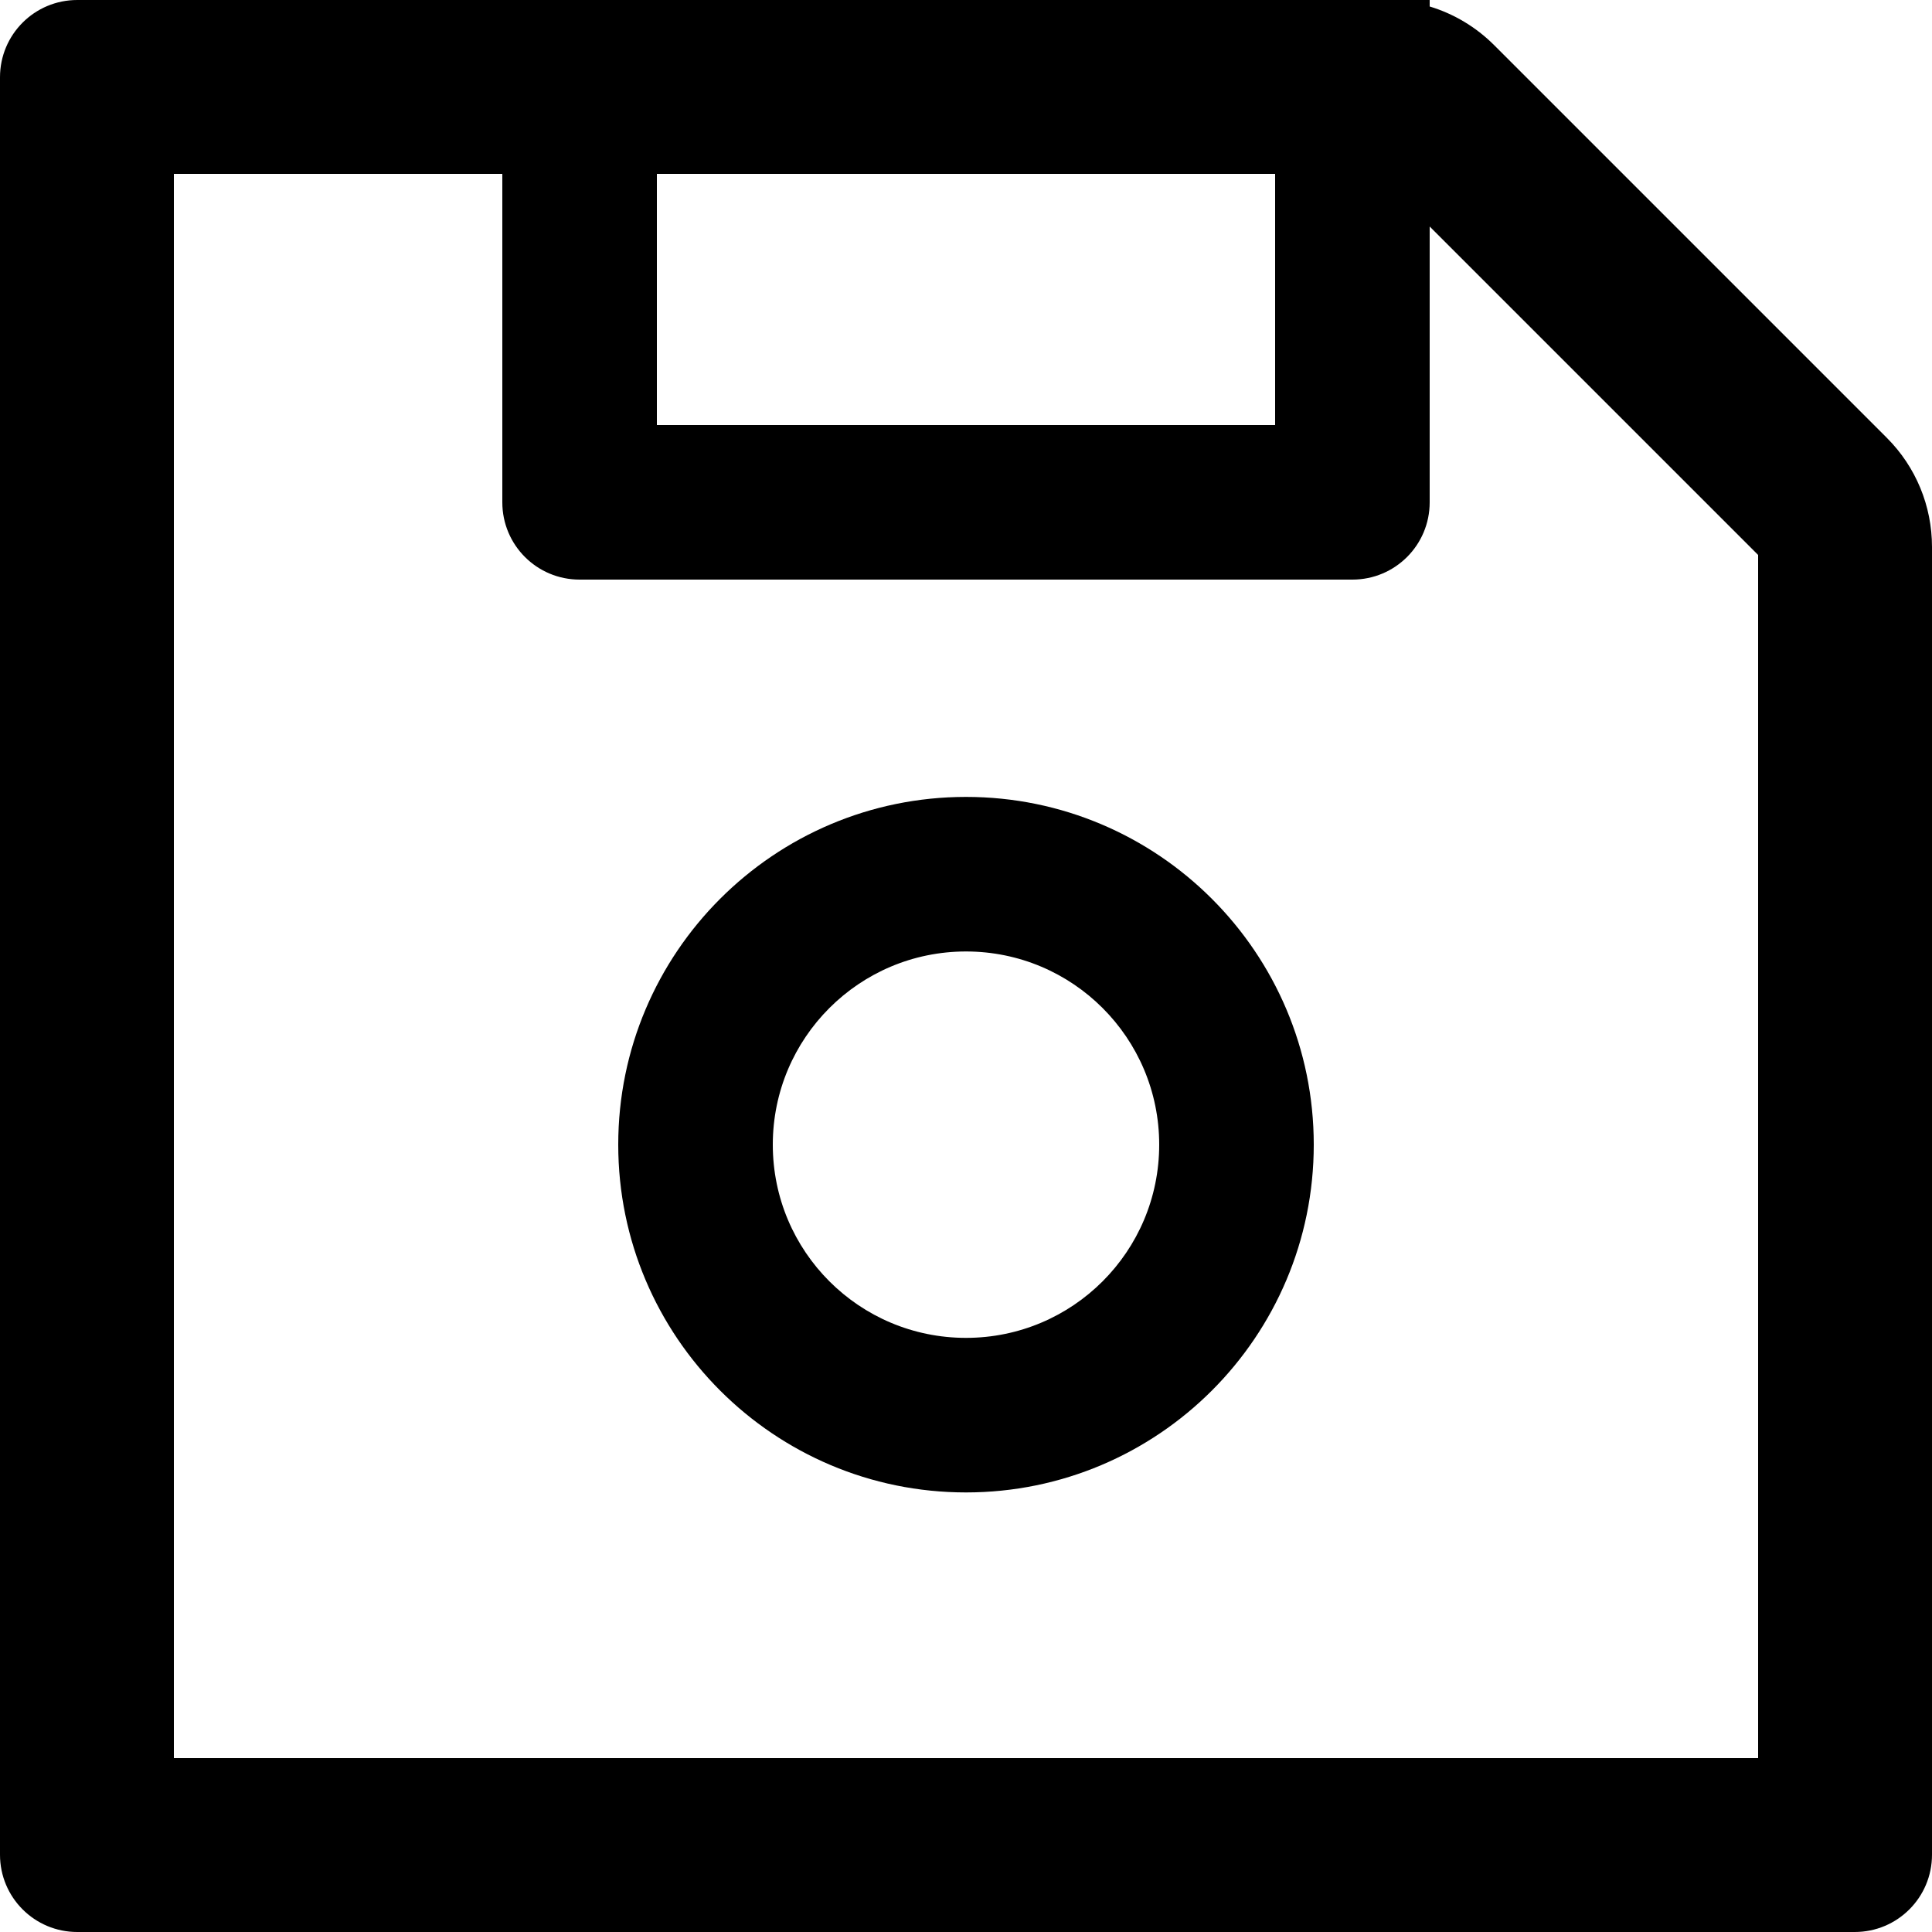
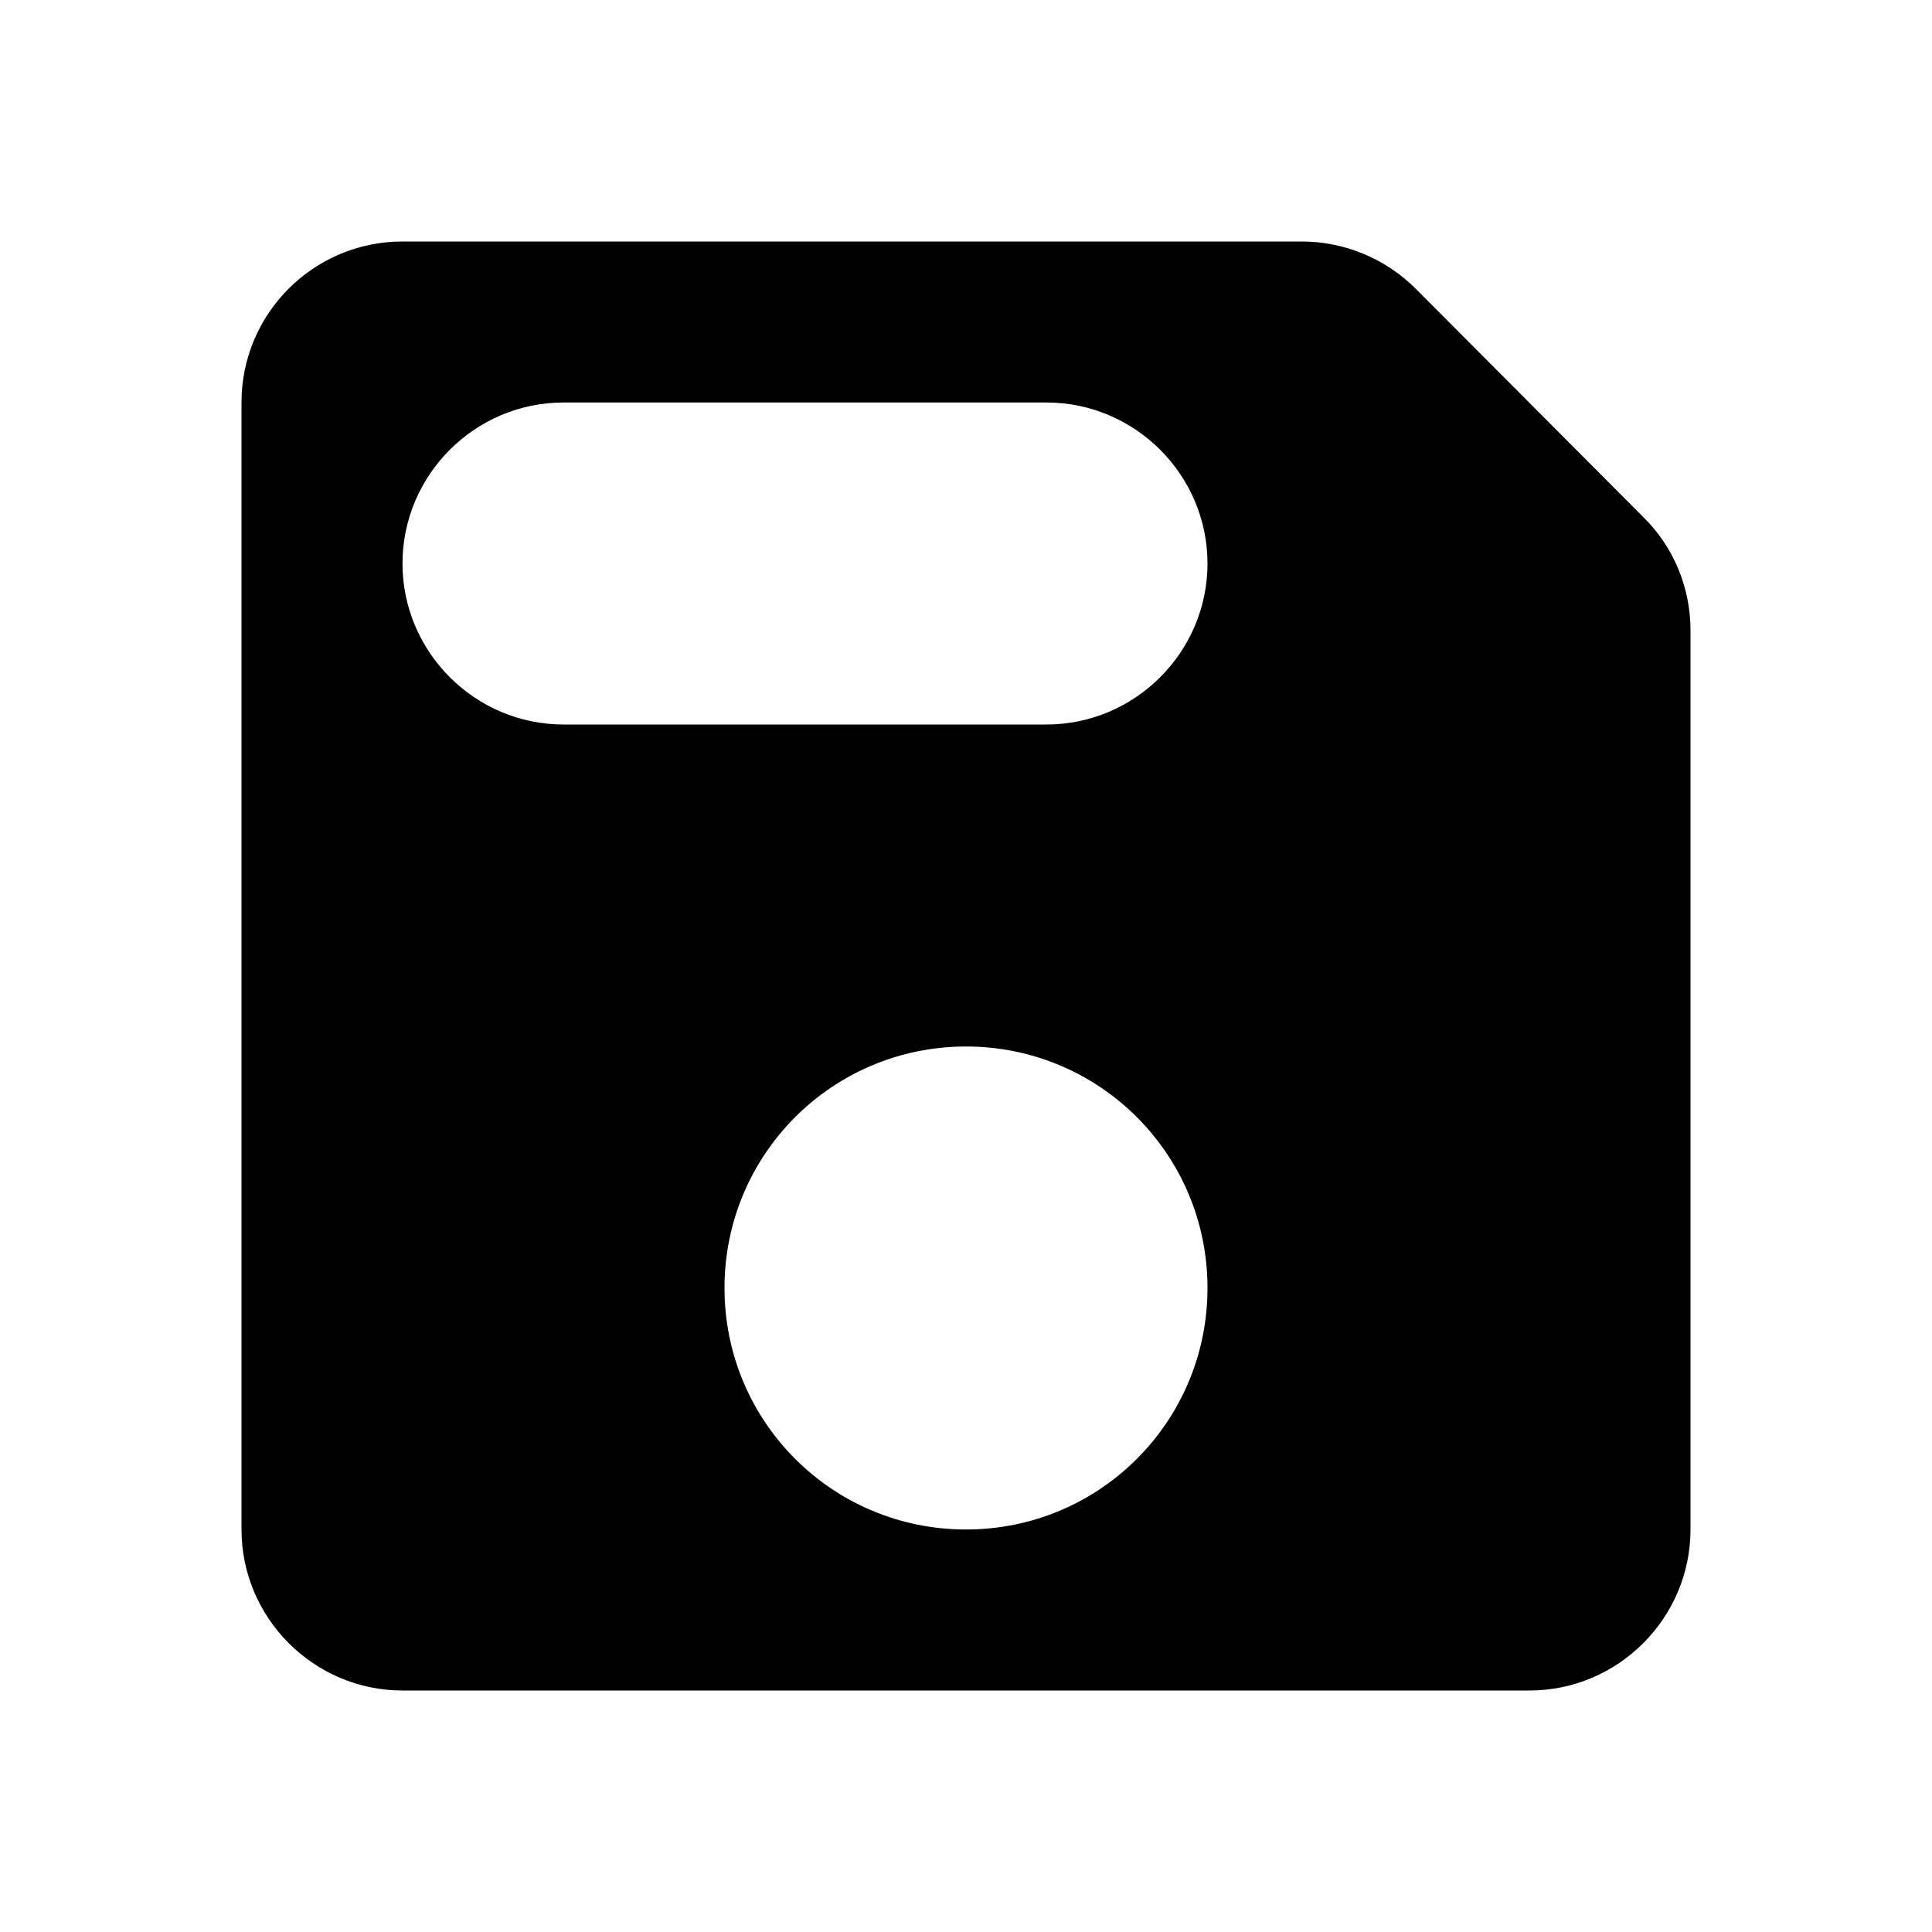
- <svg xmlns="http://www.w3.org/2000/svg" width="25" height="25" viewBox="0 0 25 25" fill="none">
-   <path d="M24.416 5.666L19.334 0.584C19.1 0.35 18.812 0.178 18.5 0.084V0H1C0.447 0 0 0.447 0 1V24C0 24.553 0.447 25 1 25H24C24.553 25 25 24.553 25 24V7.078C25 6.547 24.791 6.041 24.416 5.666ZM8.5 2.25H16.5V5.5H8.5V2.25ZM22.75 22.75H2.25V2.25H6.5V6.5C6.5 7.053 6.947 7.5 7.5 7.5H17.5C18.053 7.5 18.5 7.053 18.5 6.5V2.931L22.75 7.181V22.75ZM12.5 10.312C10.016 10.312 8 12.328 8 14.812C8 17.297 10.016 19.312 12.5 19.312C14.984 19.312 17 17.297 17 14.812C17 12.328 14.984 10.312 12.5 10.312ZM12.5 17.312C11.119 17.312 10 16.194 10 14.812C10 13.431 11.119 12.312 12.5 12.312C13.881 12.312 15 13.431 15 14.812C15 16.194 13.881 17.312 12.5 17.312Z" fill="black" />
+ <svg xmlns="http://www.w3.org/2000/svg" viewBox="0 0 24 24" width="1em" height="1em">
+   <path fill="currentColor" d="M17.59 3.59c-.38-.38-.89-.59-1.42-.59H5a2 2 0 0 0-2 2v14c0 1.1.9 2 2 2h14c1.1 0 2-.9 2-2V7.83c0-.53-.21-1.04-.59-1.41zM12 19c-1.66 0-3-1.34-3-3s1.34-3 3-3s3 1.34 3 3s-1.34 3-3 3m1-10H7c-1.1 0-2-.9-2-2s.9-2 2-2h6c1.1 0 2 .9 2 2s-.9 2-2 2" />
</svg>
